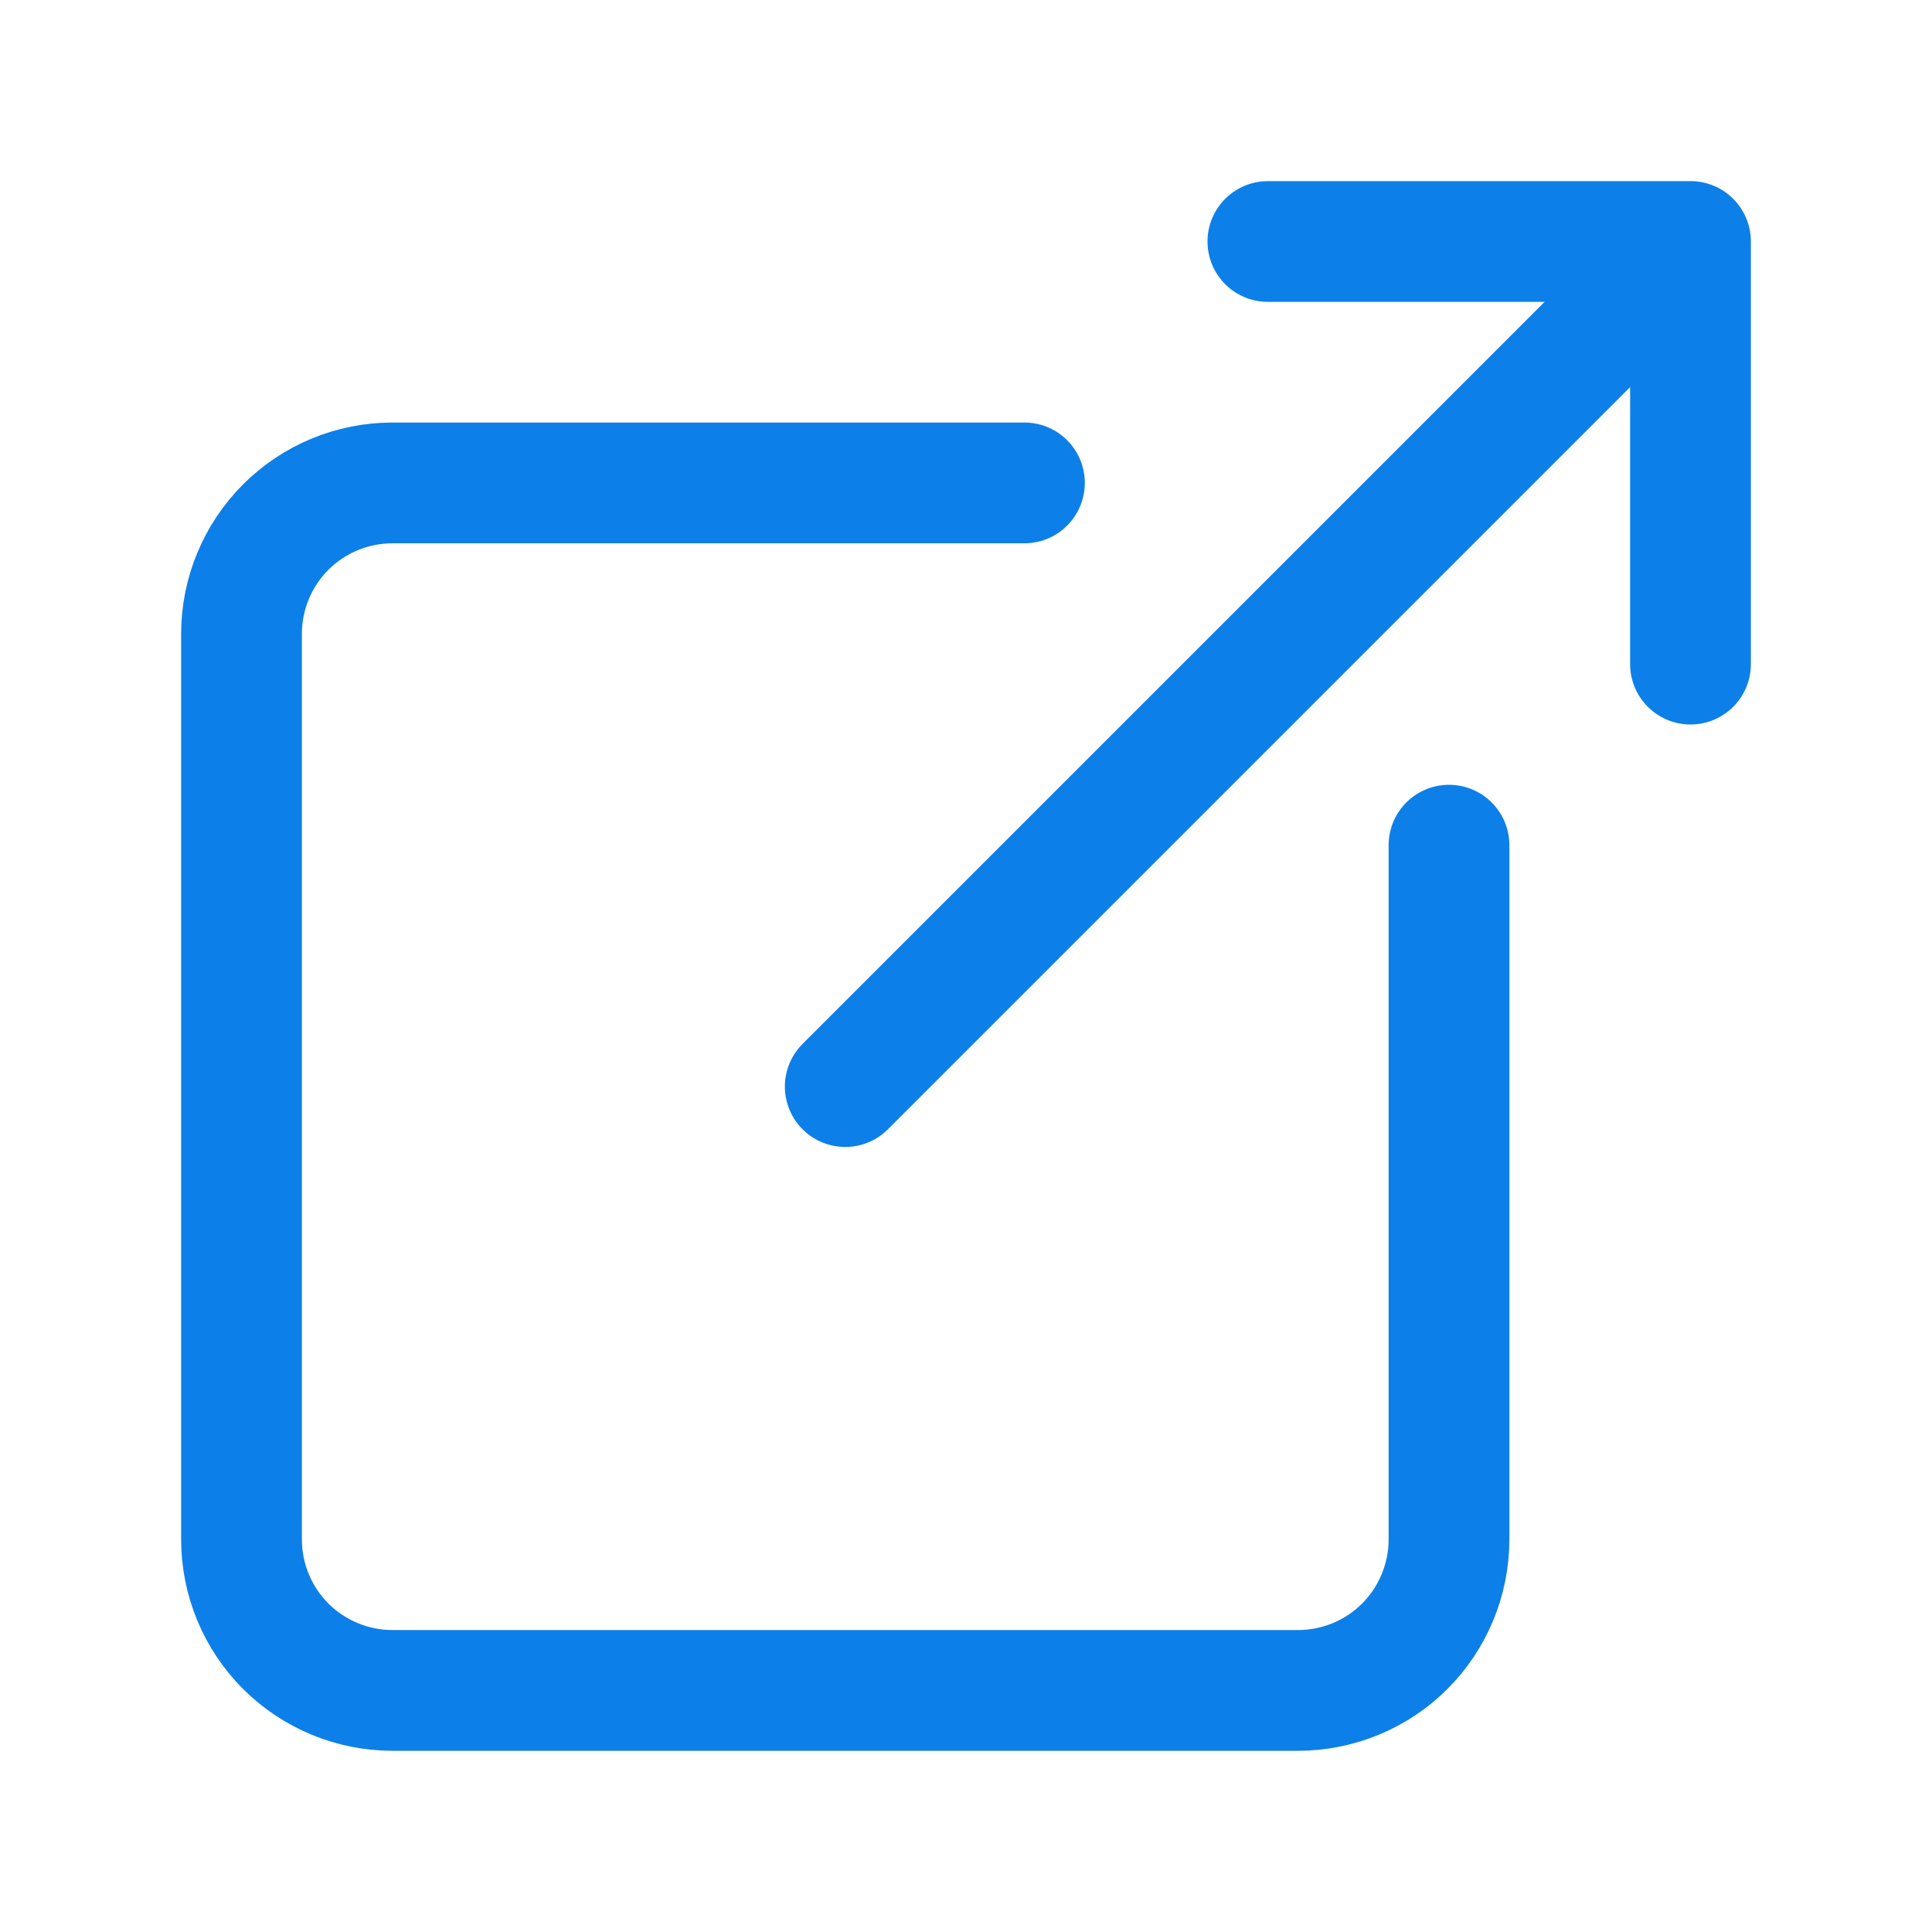
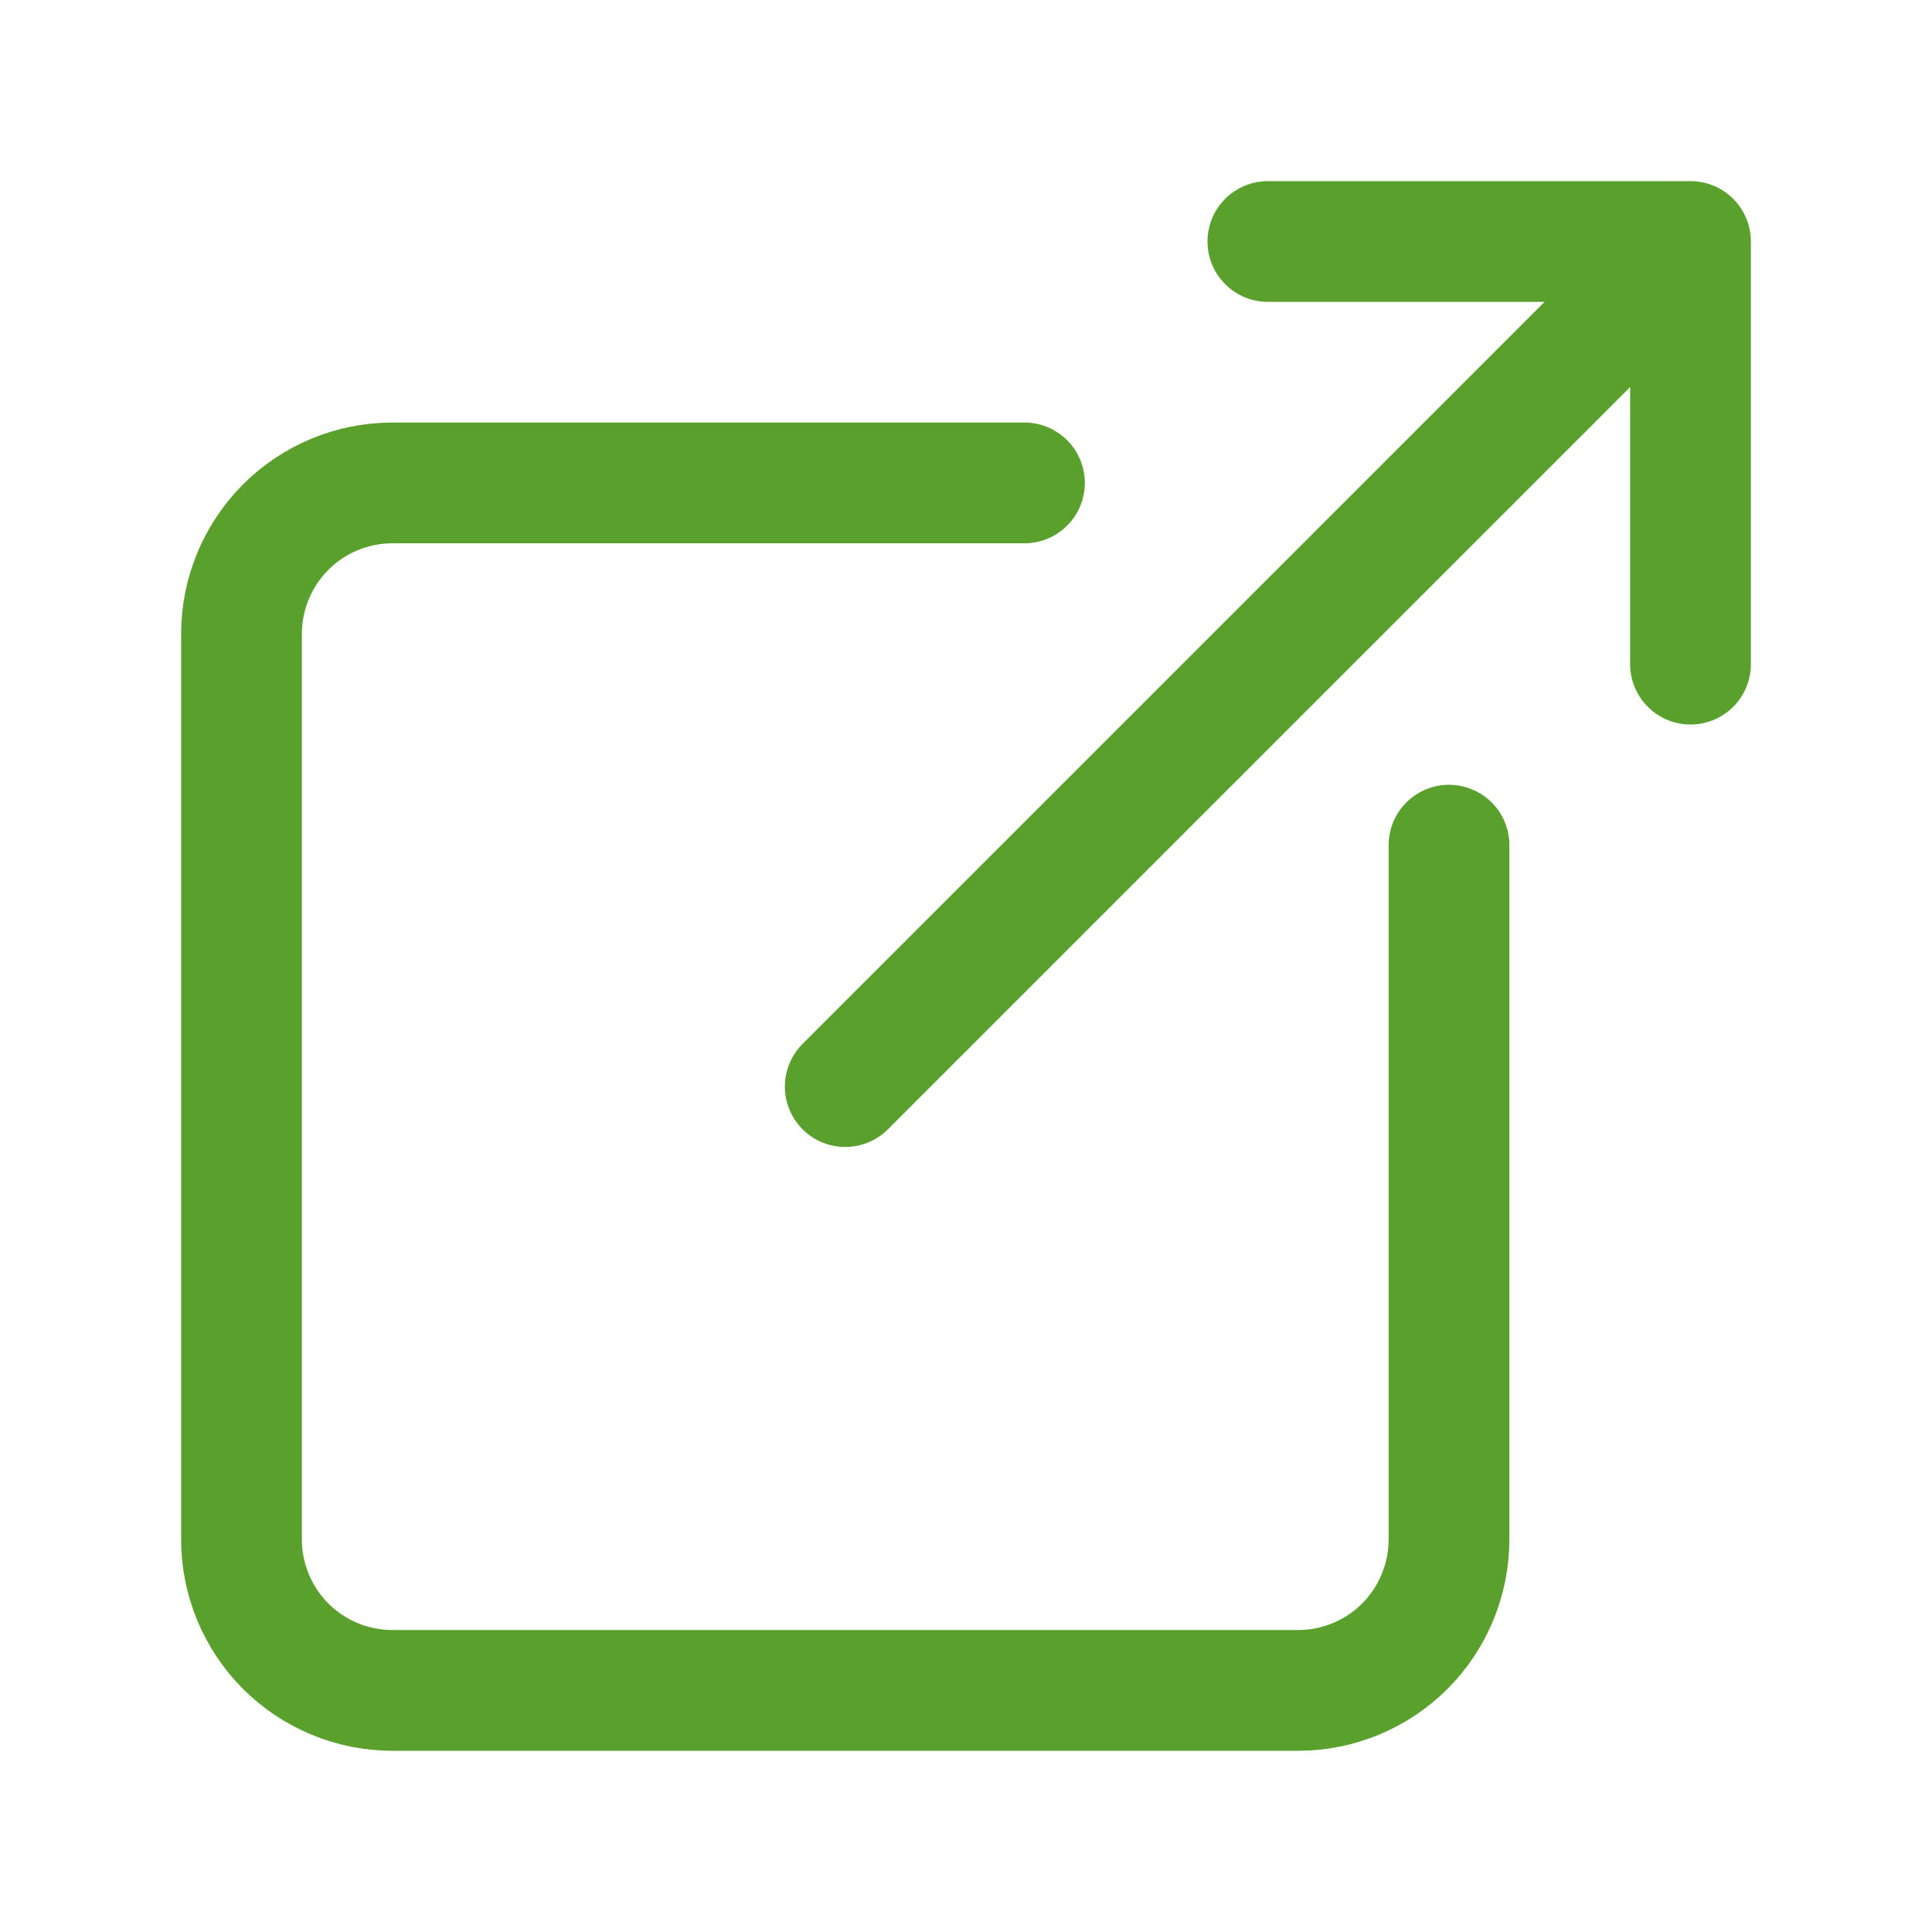
<svg xmlns="http://www.w3.org/2000/svg" width="24" height="24" viewBox="0 0 24 24" fill="none">
-   <path d="M18 10.499V19.124C18 19.37 17.951 19.614 17.857 19.841C17.763 20.069 17.625 20.276 17.451 20.45C17.277 20.624 17.07 20.762 16.843 20.856C16.615 20.95 16.371 20.999 16.125 20.999H4.875C4.378 20.999 3.901 20.801 3.549 20.45C3.198 20.098 3 19.621 3 19.124V7.874C3 7.377 3.198 6.9 3.549 6.548C3.901 6.196 4.378 5.999 4.875 5.999H12.726" stroke="#0D7FE9" stroke-width="1.5" stroke-linecap="round" stroke-linejoin="round" />
-   <path d="M15.75 3H21V8.25" stroke="#0D7FE9" stroke-width="1.5" stroke-linecap="round" stroke-linejoin="round" />
-   <path d="M10.5 13.498L20.625 3.373" stroke="#0D7FE9" stroke-width="1.5" stroke-linecap="round" stroke-linejoin="round" />
+   <path d="M18 10.499V19.124C18 19.37 17.951 19.614 17.857 19.841C17.763 20.069 17.625 20.276 17.451 20.45C17.277 20.624 17.07 20.762 16.843 20.856C16.615 20.95 16.371 20.999 16.125 20.999H4.875C4.378 20.999 3.901 20.801 3.549 20.45C3.198 20.098 3 19.621 3 19.124V7.874C3 7.377 3.198 6.9 3.549 6.548C3.901 6.196 4.378 5.999 4.875 5.999H12.726" stroke="#5AA02C" stroke-width="1.5" stroke-linecap="round" stroke-linejoin="round" />
+   <path d="M15.75 3H21V8.25" stroke="#5AA02C" stroke-width="1.5" stroke-linecap="round" stroke-linejoin="round" />
+   <path d="M10.5 13.498L20.625 3.373" stroke="#5AA02C" stroke-width="1.5" stroke-linecap="round" stroke-linejoin="round" />
</svg>
